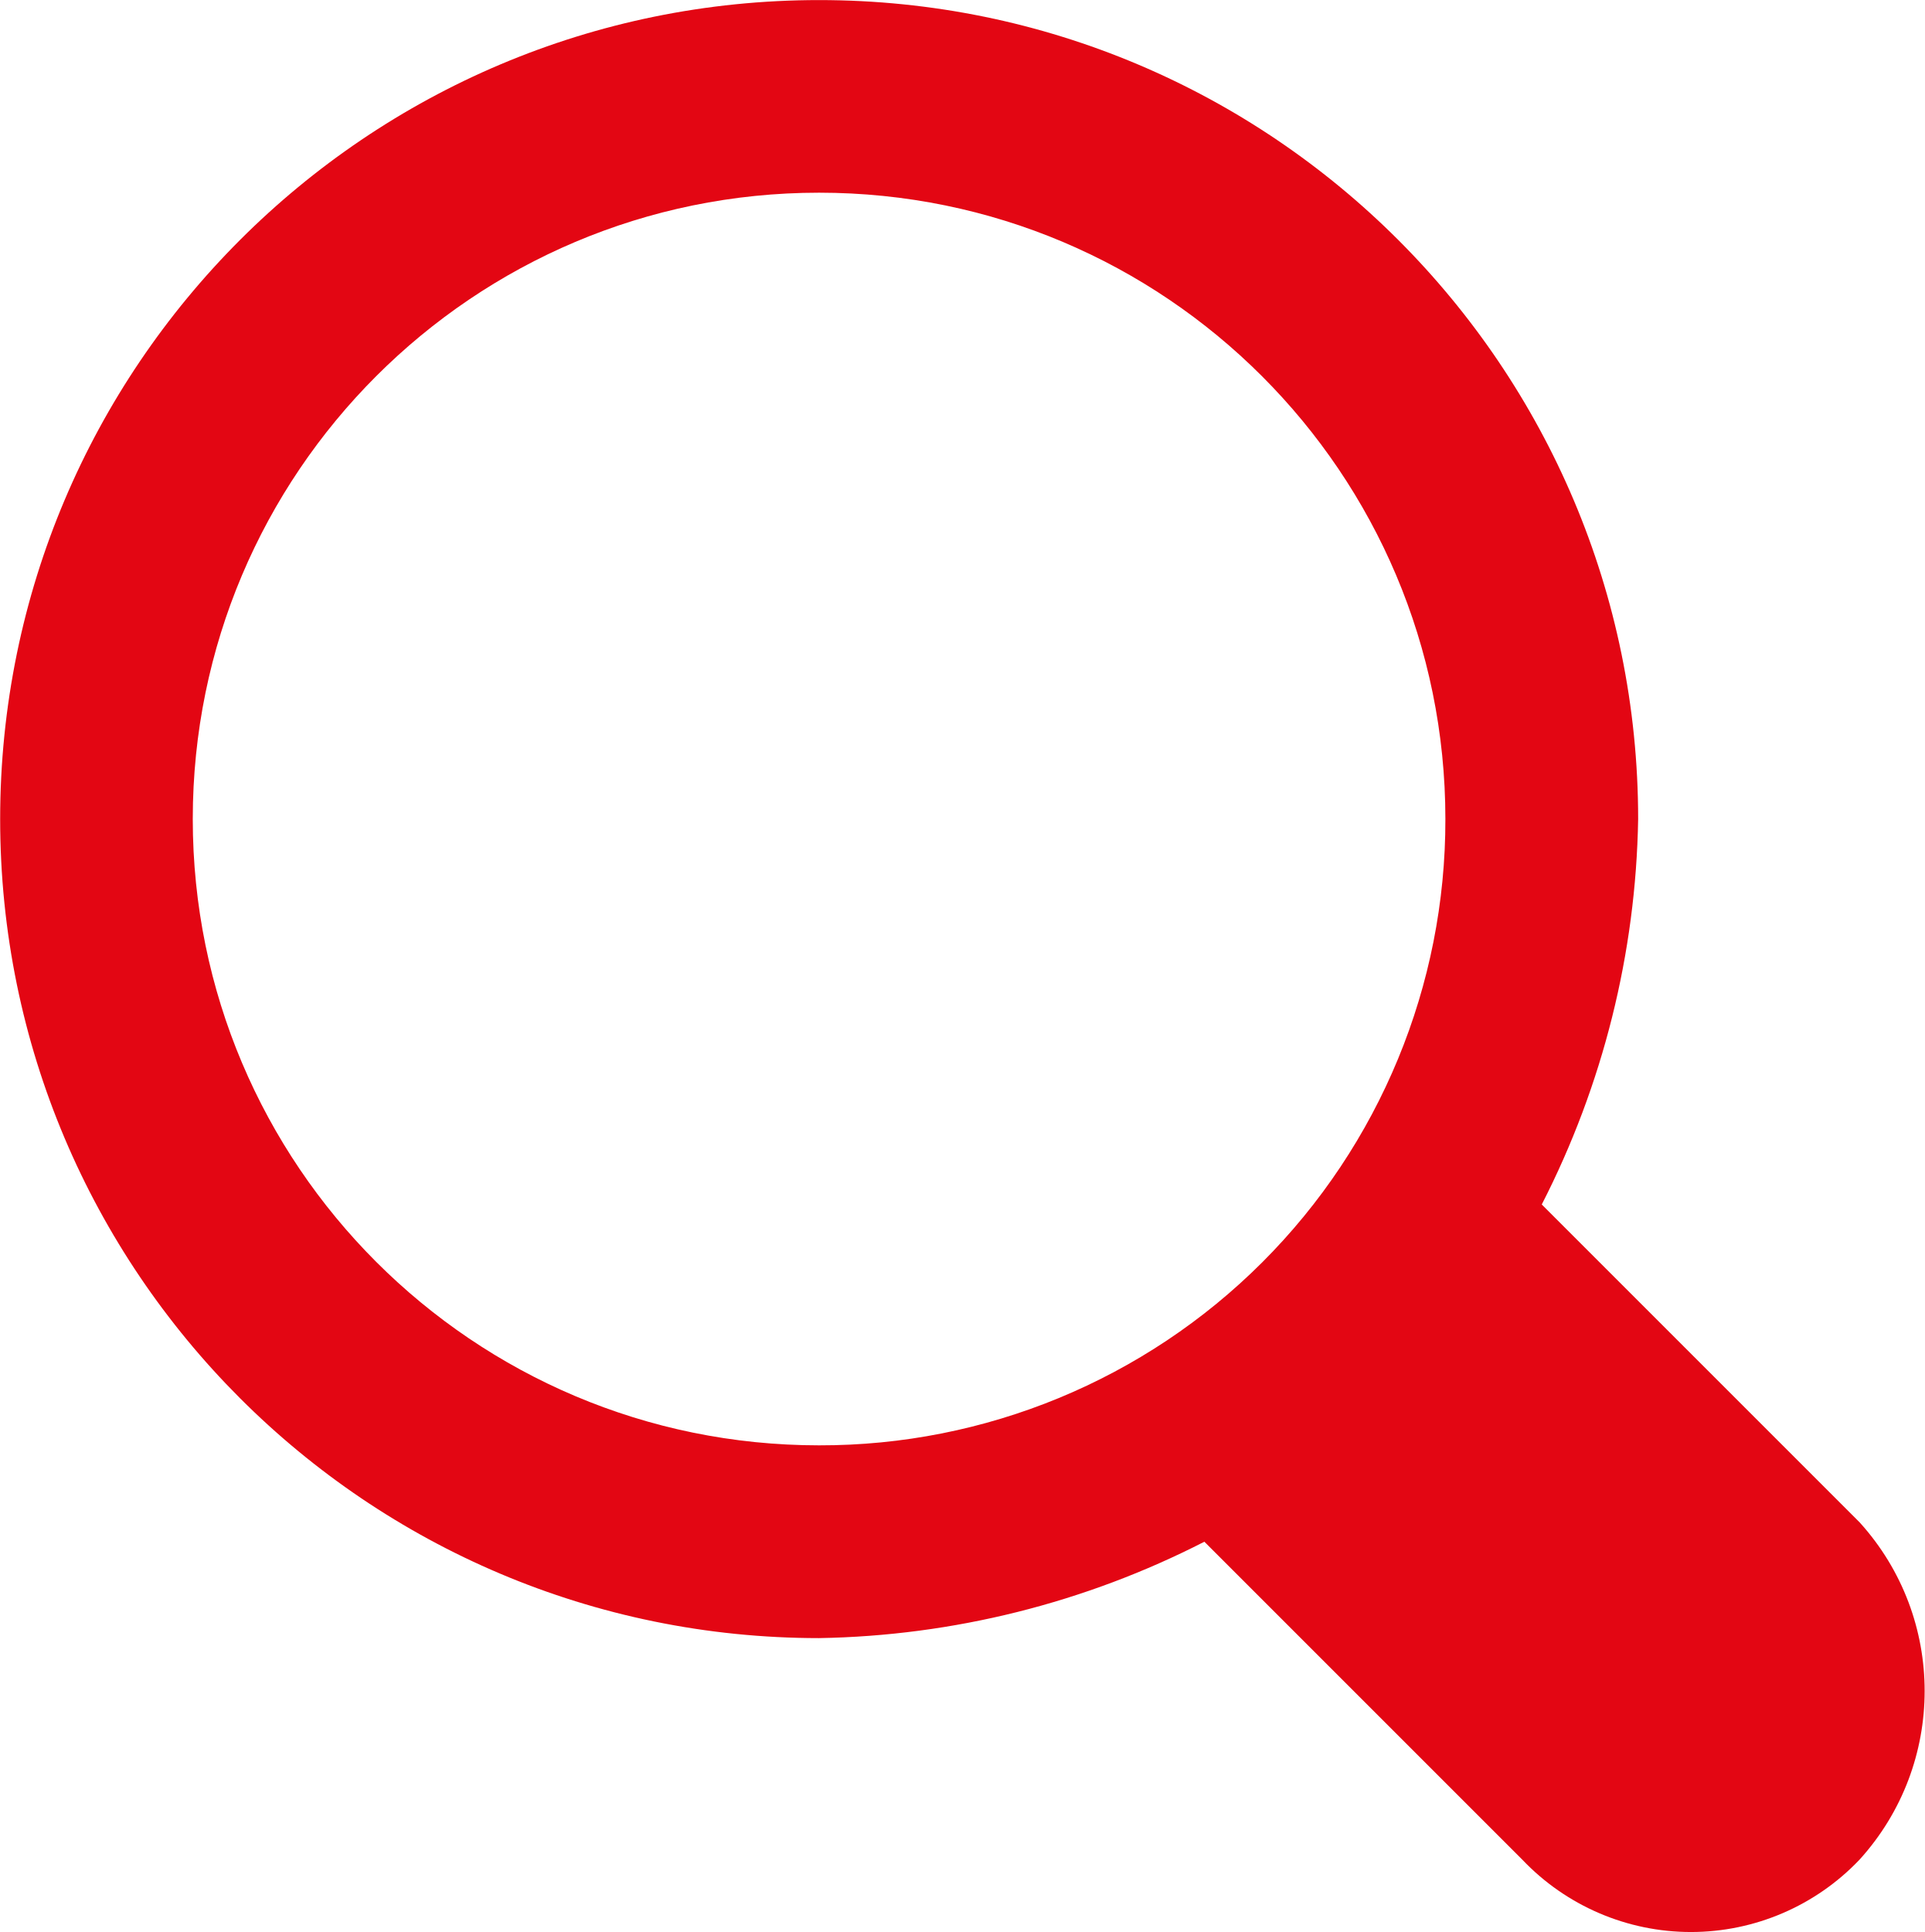
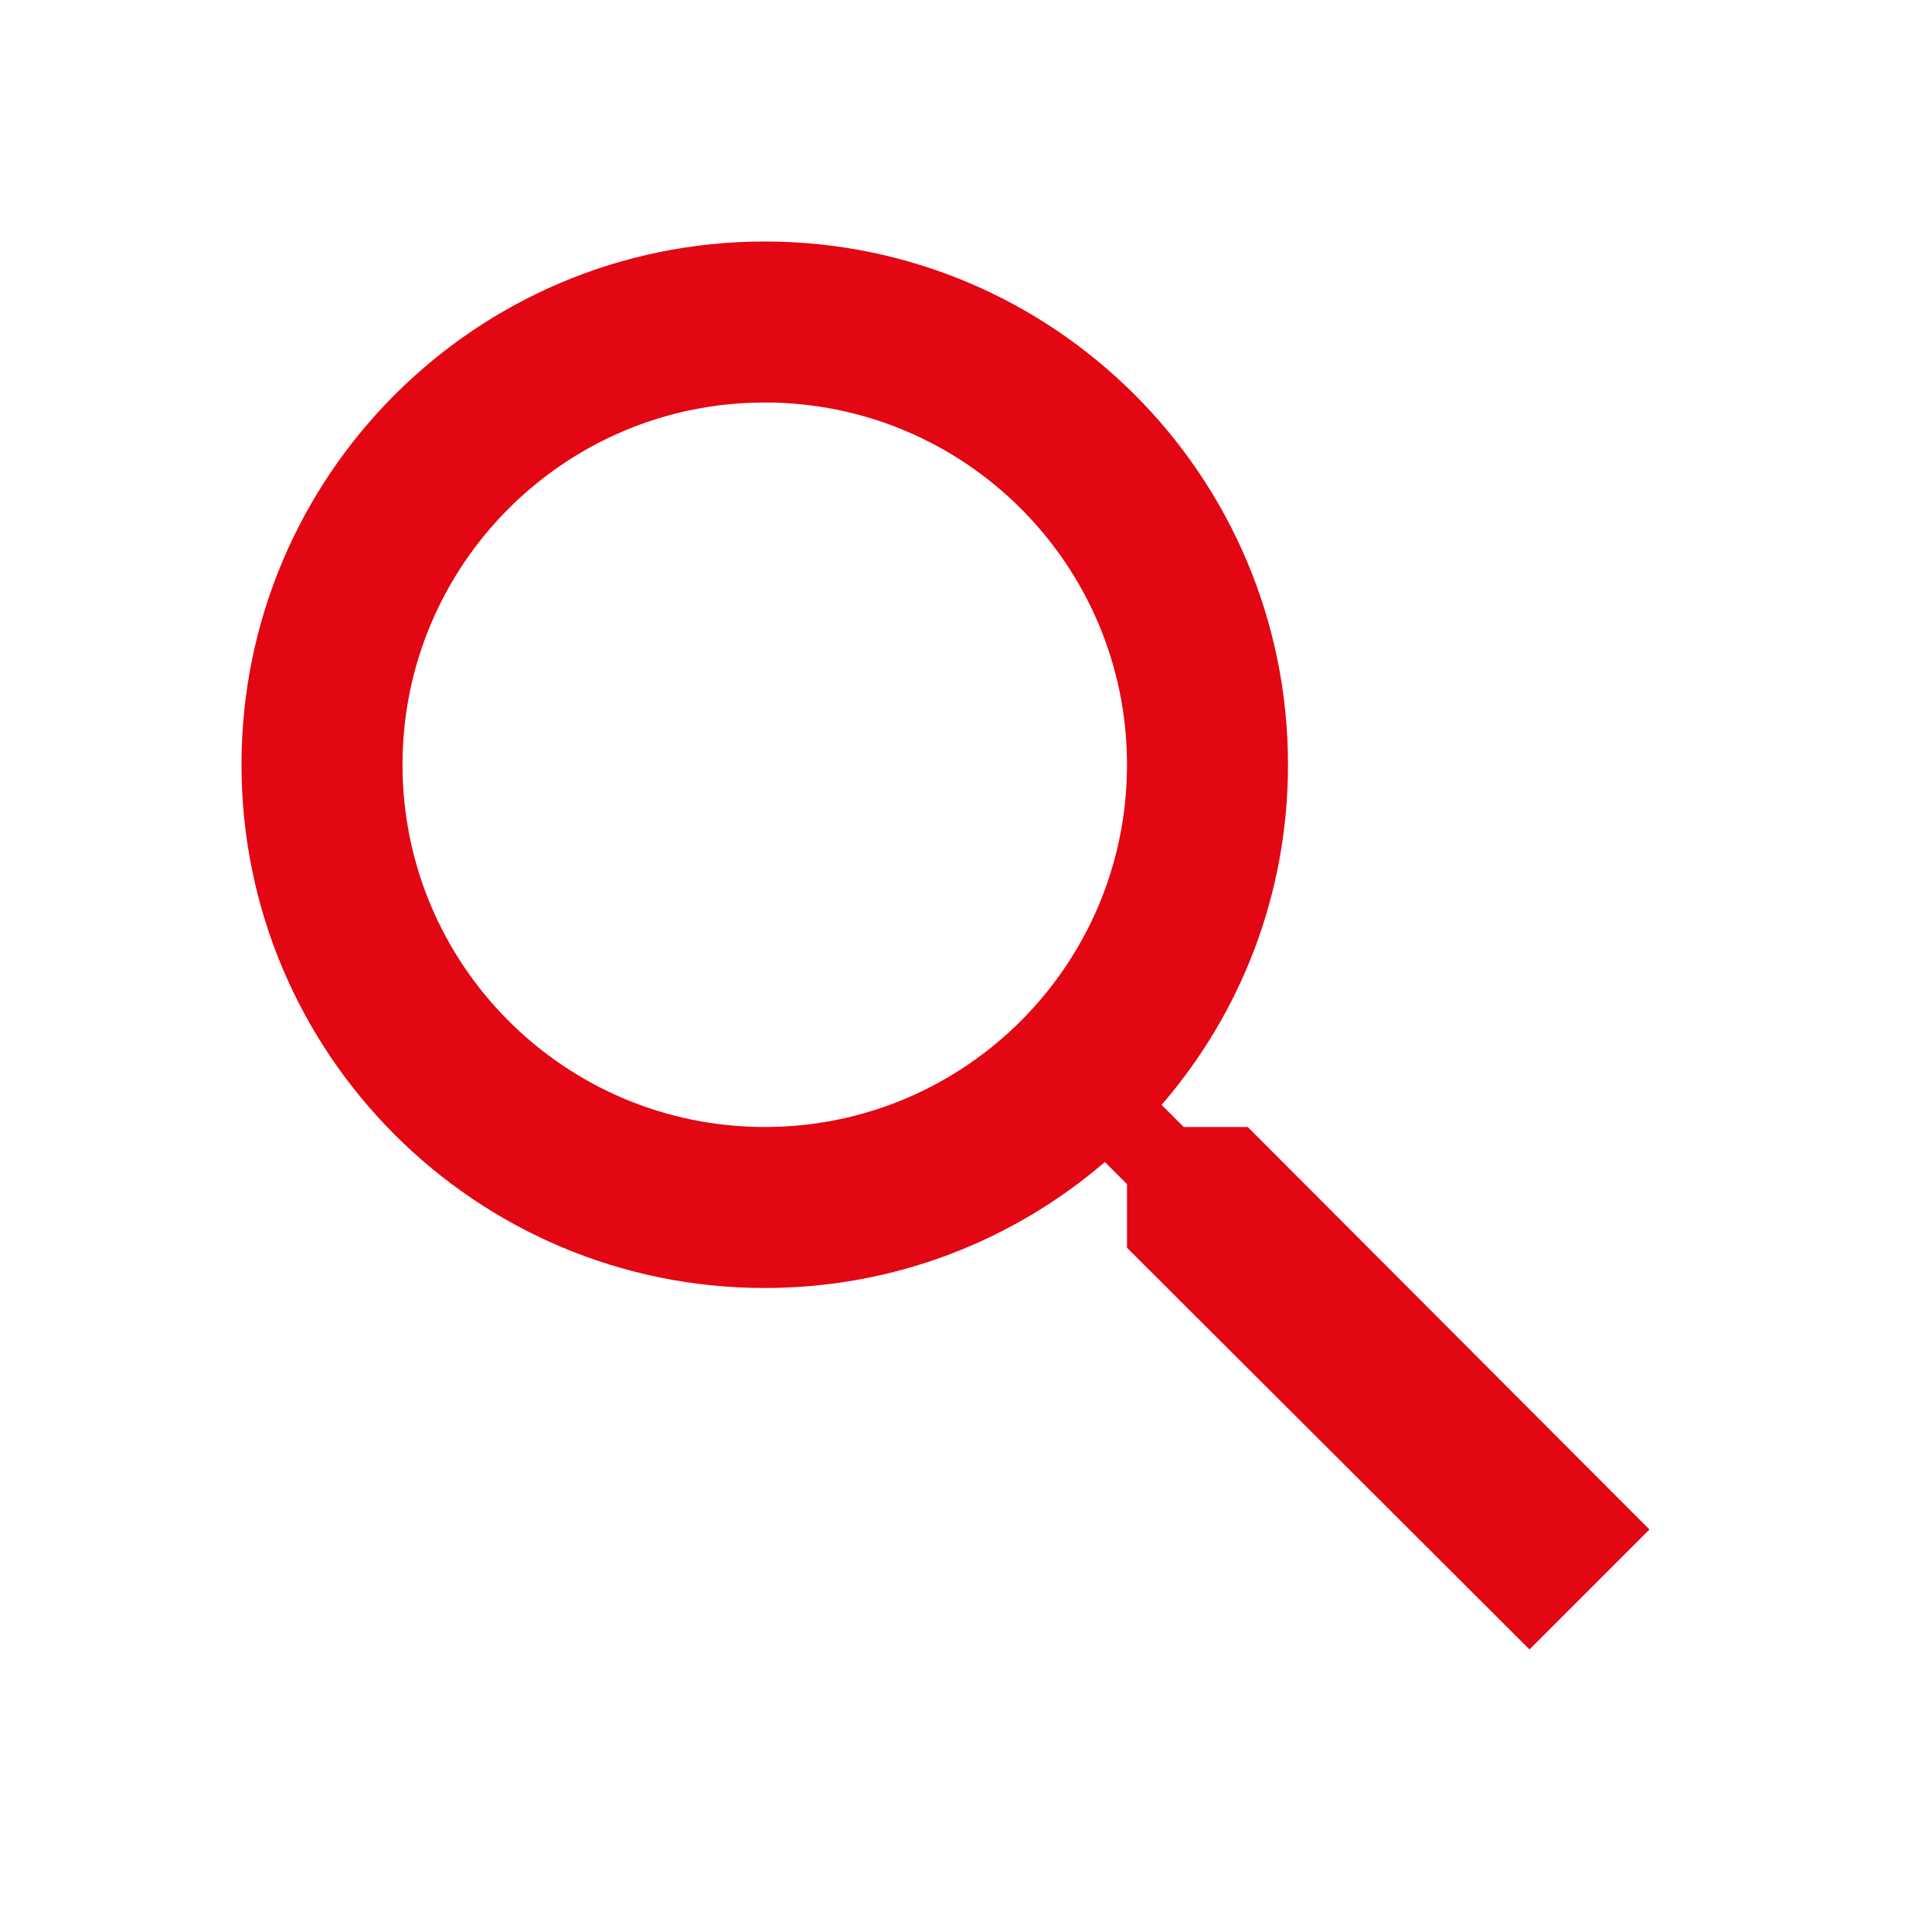
- <svg xmlns="http://www.w3.org/2000/svg" width="24.821" height="24.915" viewBox="0 0 24.821 24.915">
-   <g id="loupe_2_" data-name="loupe (2)" transform="translate(-0.96)">
-     <g id="Group_144" data-name="Group 144" transform="translate(0.96)">
-       <path id="Path_82" data-name="Path 82" d="M24.943,19.633l-4.1-4.1a11.312,11.312,0,0,0,1.243-4.97A10.562,10.562,0,1,0,11.522,21.125a11.313,11.313,0,0,0,4.97-1.243l4.1,4.1a3,3,0,0,0,4.349,0A3.238,3.238,0,0,0,24.943,19.633Zm-13.42-.994A8.077,8.077,0,1,1,19.6,10.562,8.061,8.061,0,0,1,11.522,18.639Z" transform="translate(-0.96 0)" fill="#e30613" />
-     </g>
-   </g>
+ <svg xmlns="http://www.w3.org/2000/svg" width="24" height="24" viewBox="0 0 24 24" fill="none">
+   <path d="M15.5 14H14.705L14.43 13.725C15.41 12.59 16 11.115 16 9.5C16 5.91 13.09 3 9.5 3C5.91 3 3 5.91 3 9.5C3 13.09 5.91 16 9.5 16C11.115 16 12.59 15.41 13.725 14.435L14 14.71V15.5L19 20.49L20.49 19L15.5 14ZM9.5 14C7.015 14 5 11.985 5 9.5C5 7.015 7.015 5 9.5 5C11.985 5 14 7.015 14 9.5C14 11.985 11.985 14 9.5 14Z" fill="#E30613" />
</svg>
